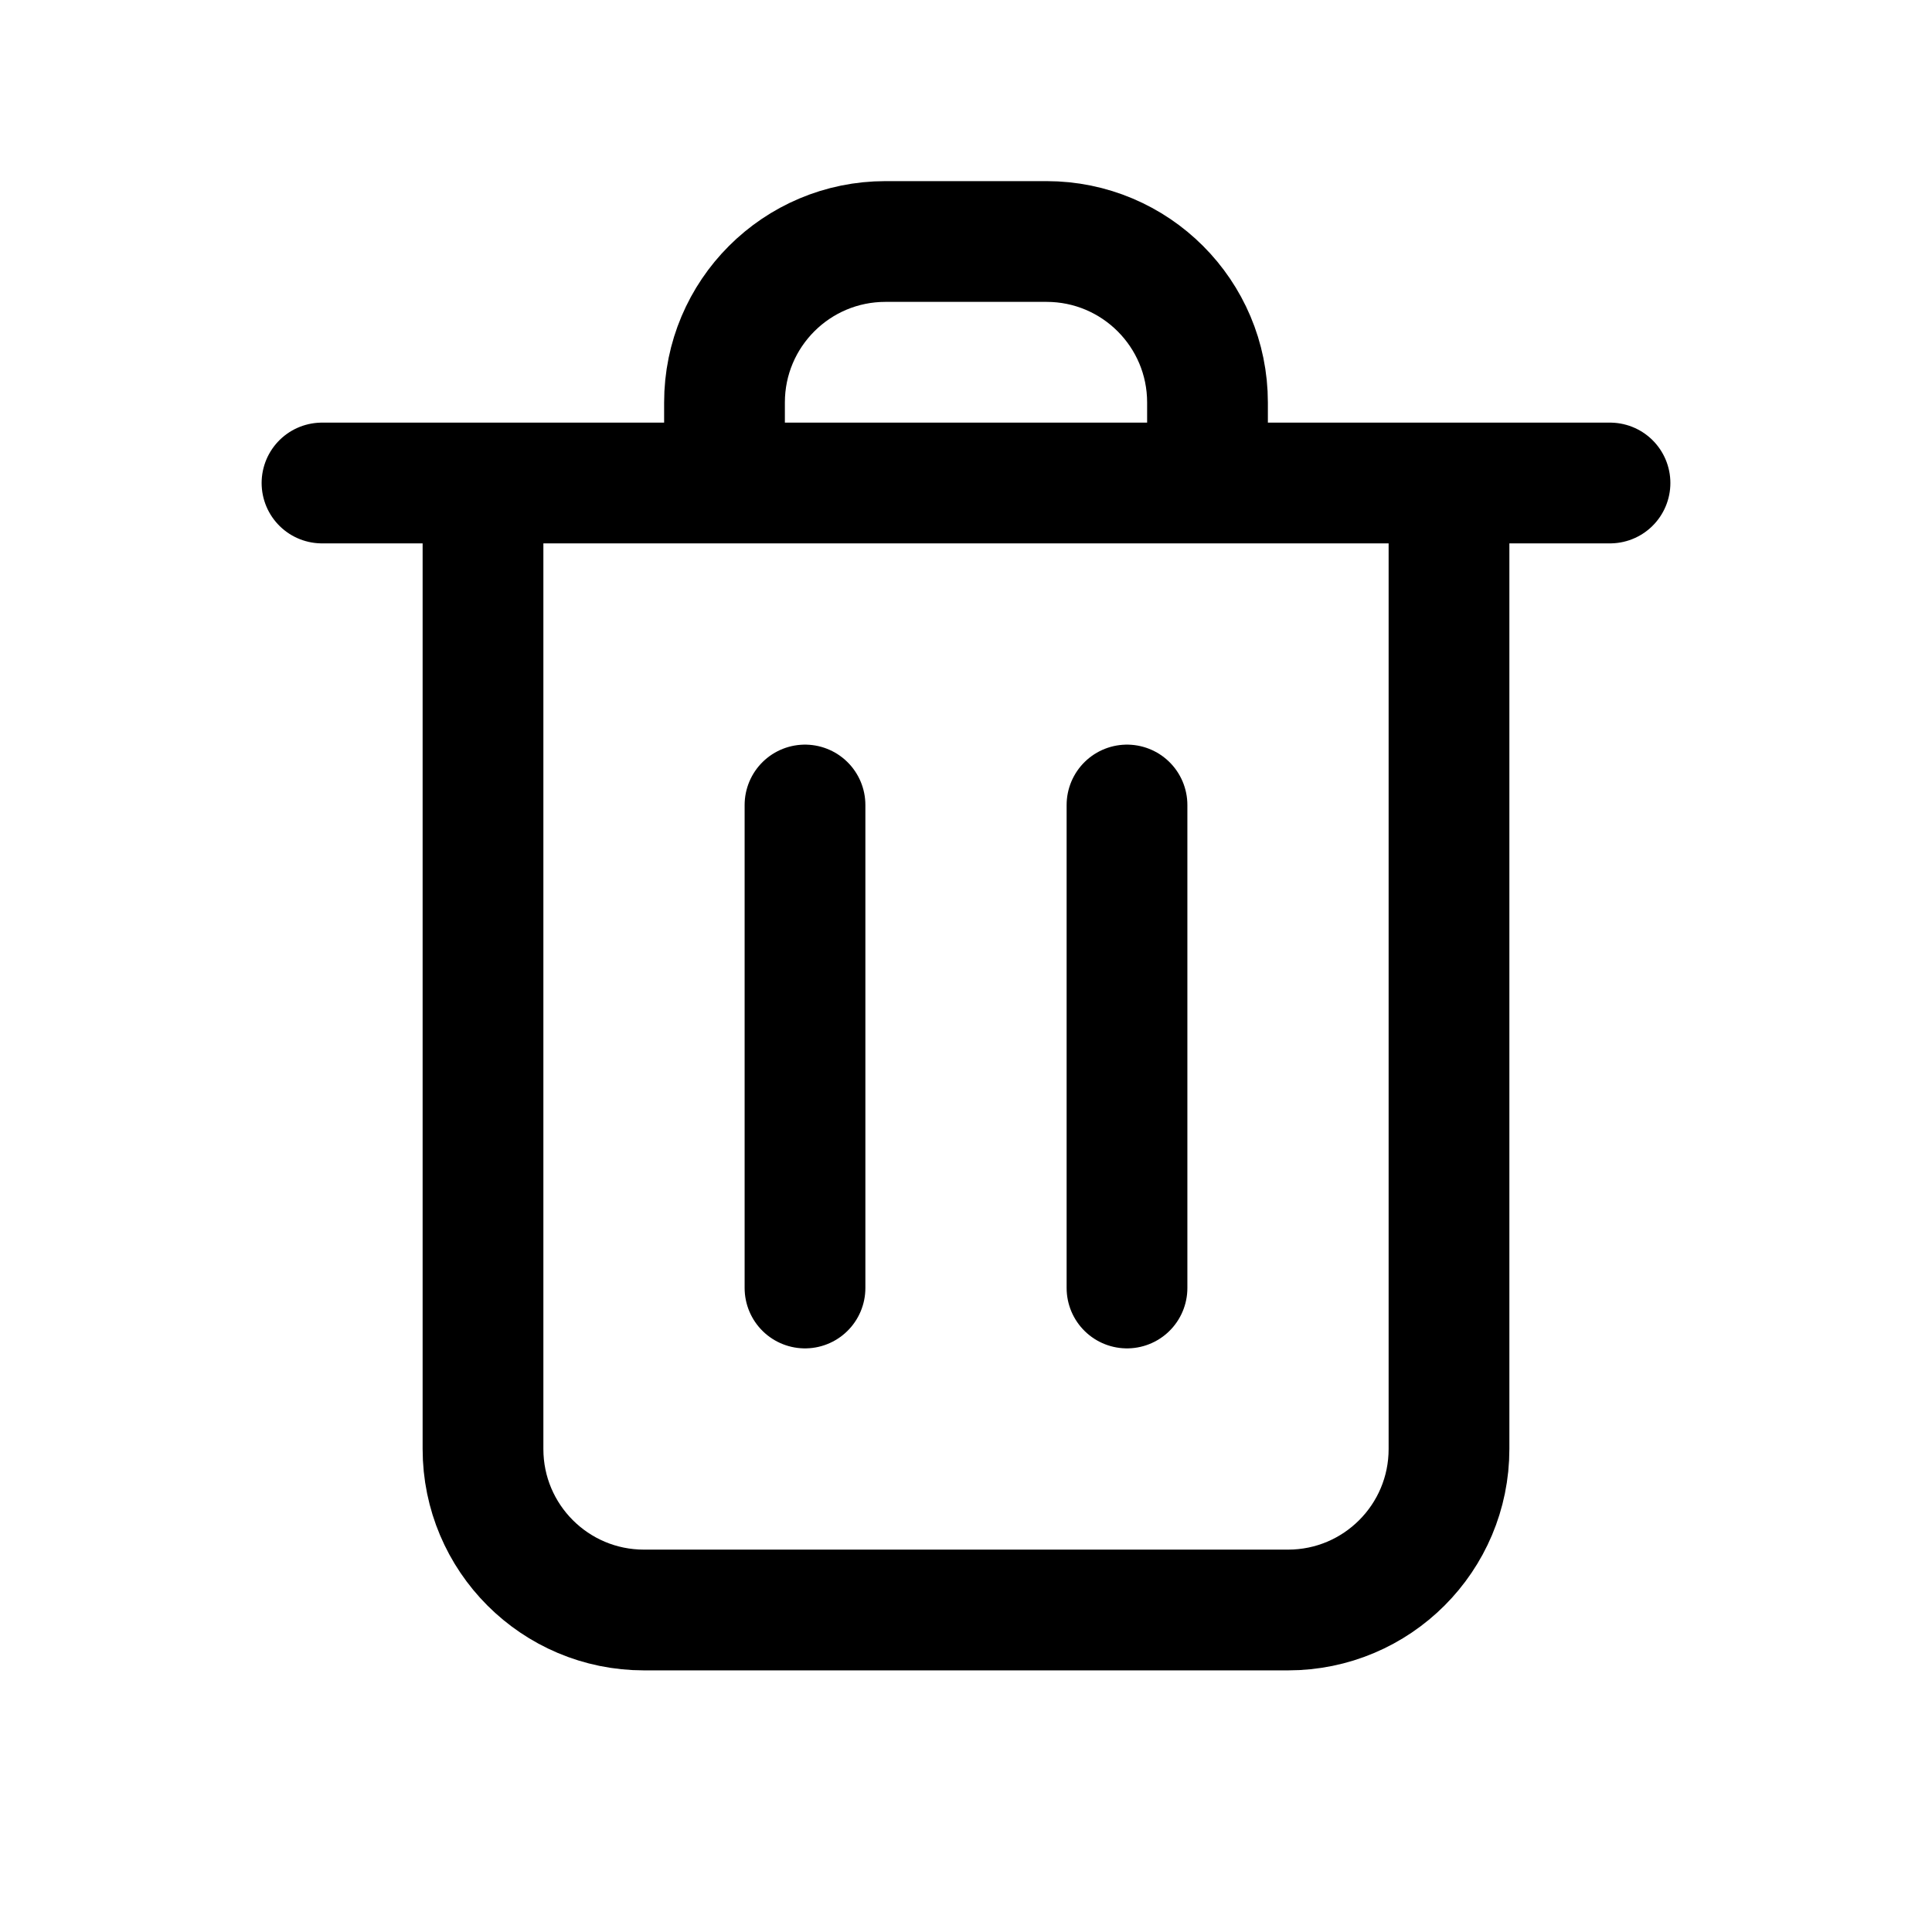
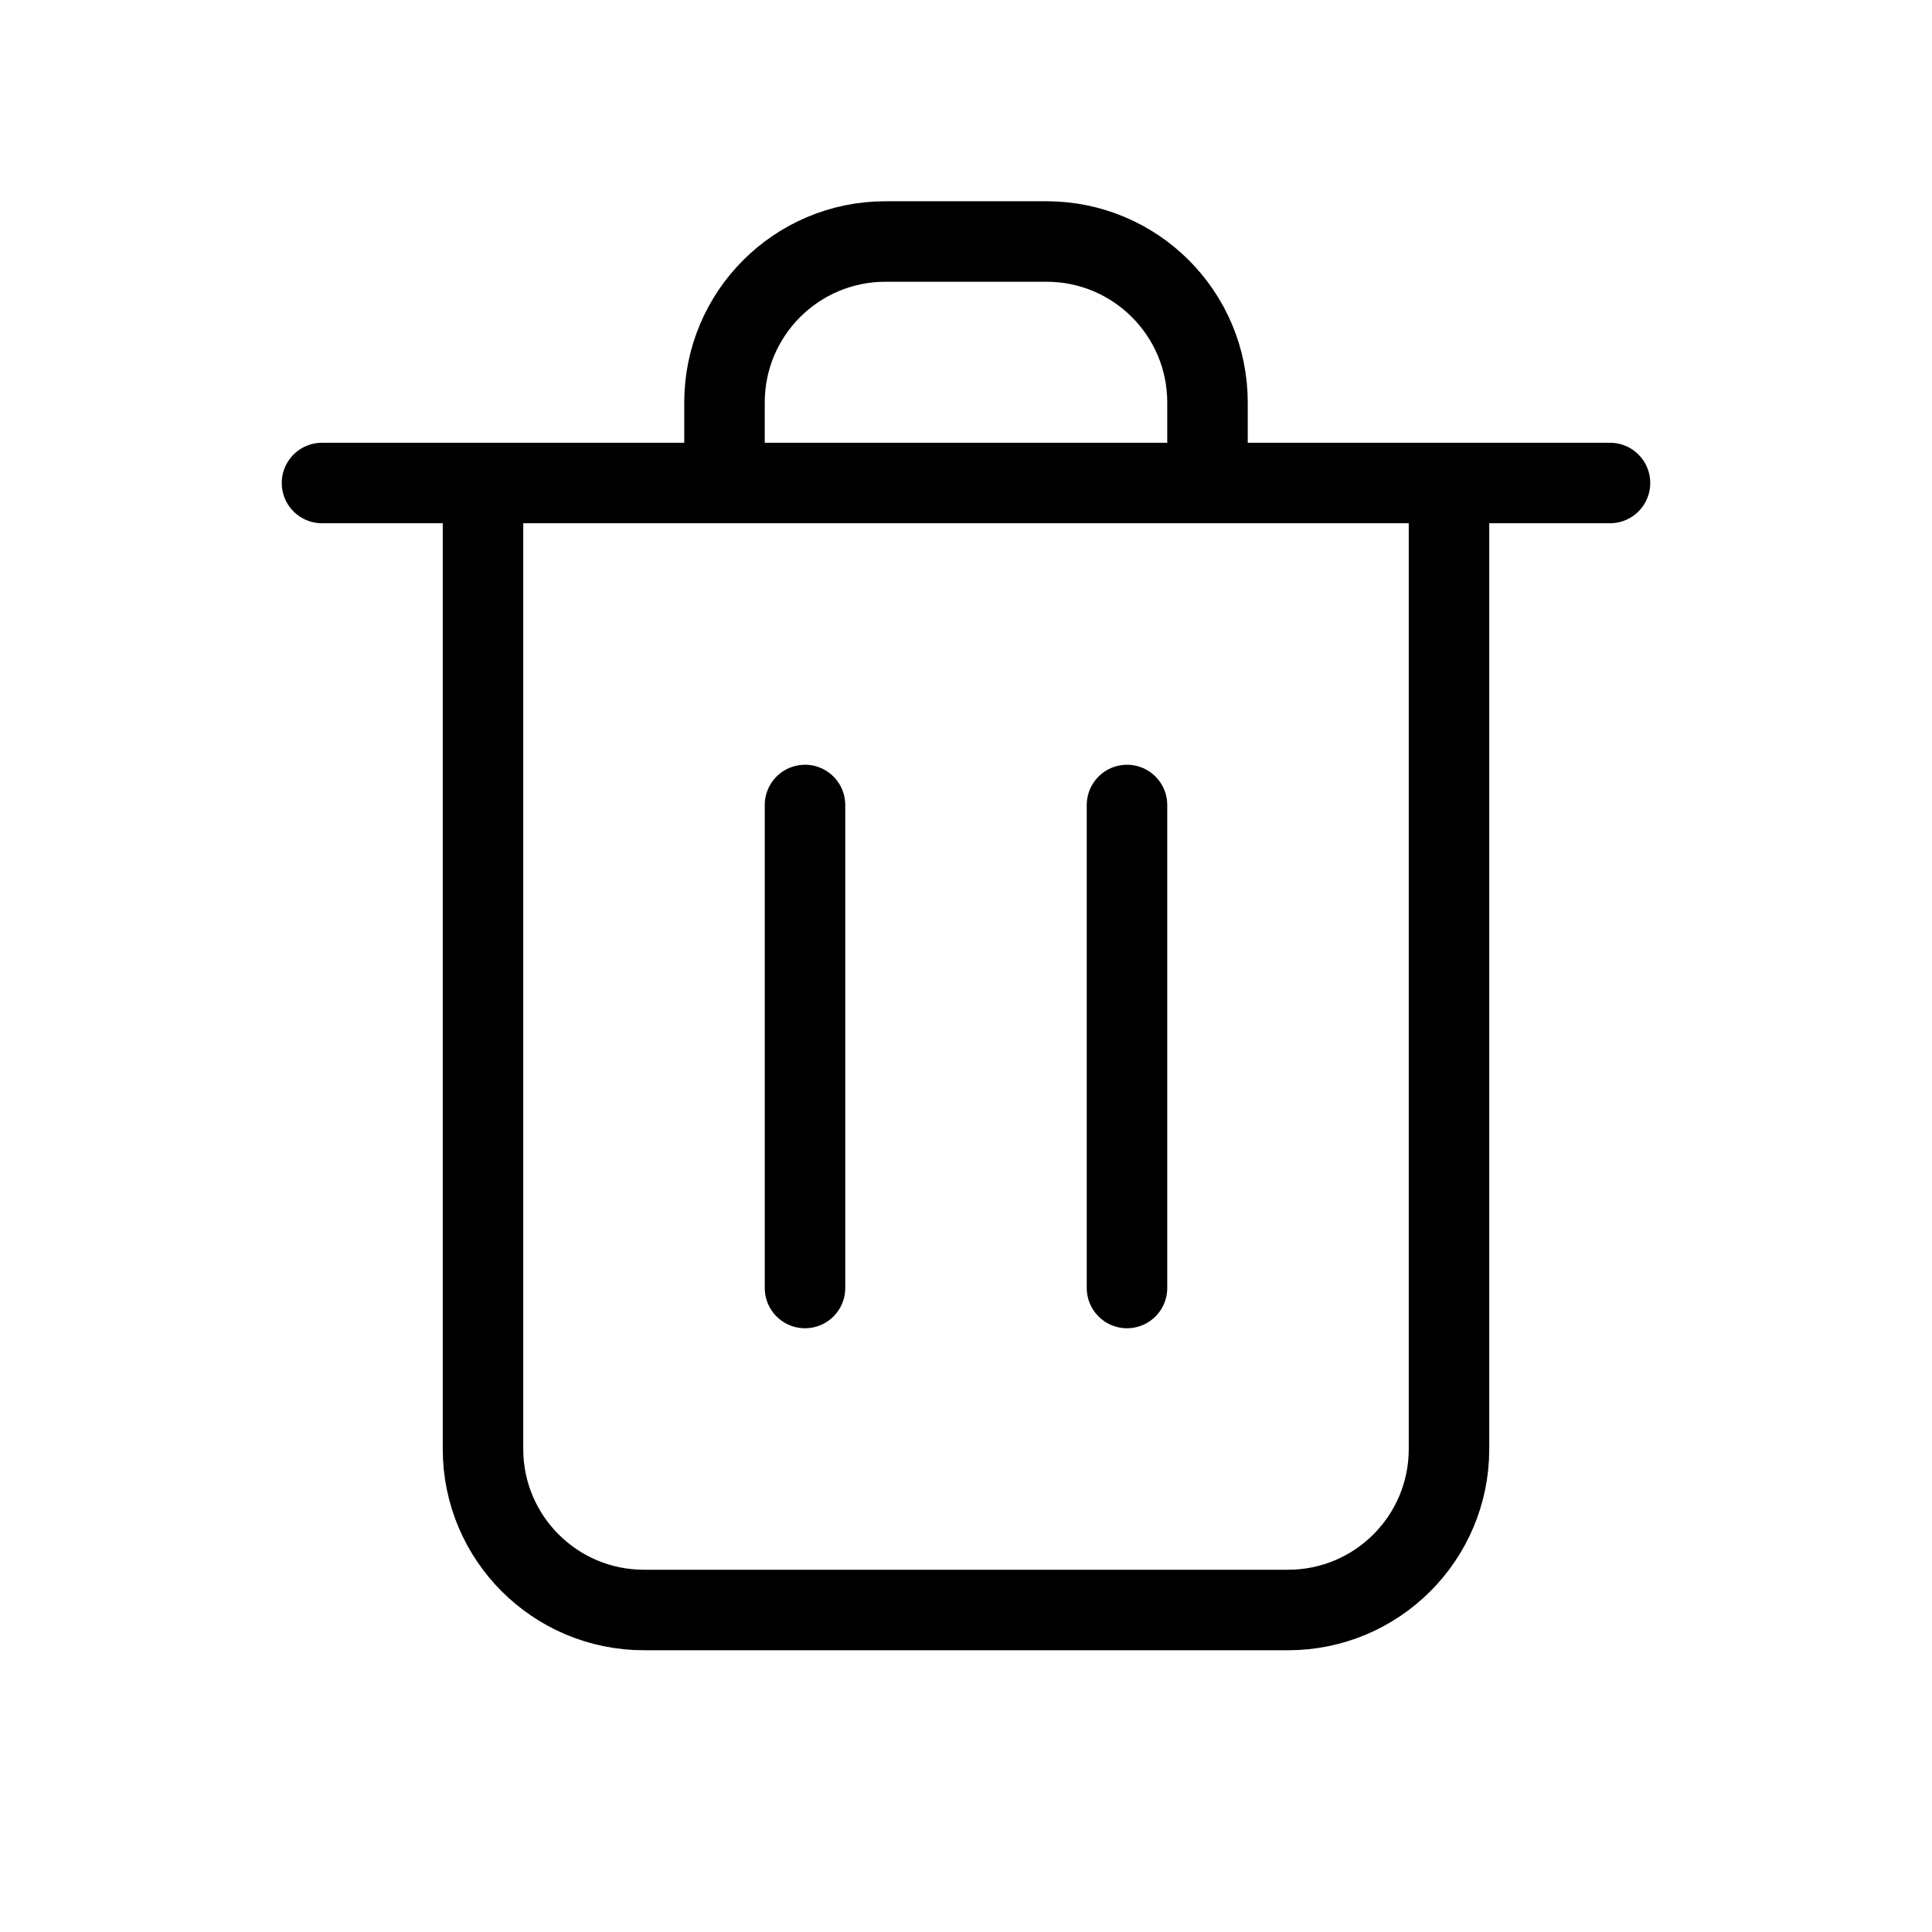
<svg xmlns="http://www.w3.org/2000/svg" width="800px" height="800px" viewBox="0 0 24 24" fill="none">
-   <path d="M10 10V16M14 10V16M18 6V18C18 19.105 17.105 20 16 20H8C6.895 20 6 19.105 6 18V6M4 6H20M15 6V5C15 3.895 14.105 3 13 3H11C9.895 3 9 3.895 9 5V6" stroke="#000000" stroke-width="1.5" stroke-linecap="round" stroke-linejoin="round" />
+   <path d="M10 10V16M14 10V16M18 6V18C18 19.105 17.105 20 16 20H8C6.895 20 6 19.105 6 18V6M4 6H20M15 6V5C15 3.895 14.105 3 13 3H11C9.895 3 9 3.895 9 5V6" stroke="#000000" strokeWidth="1.5" stroke-linecap="round" stroke-linejoin="round" />
</svg>
